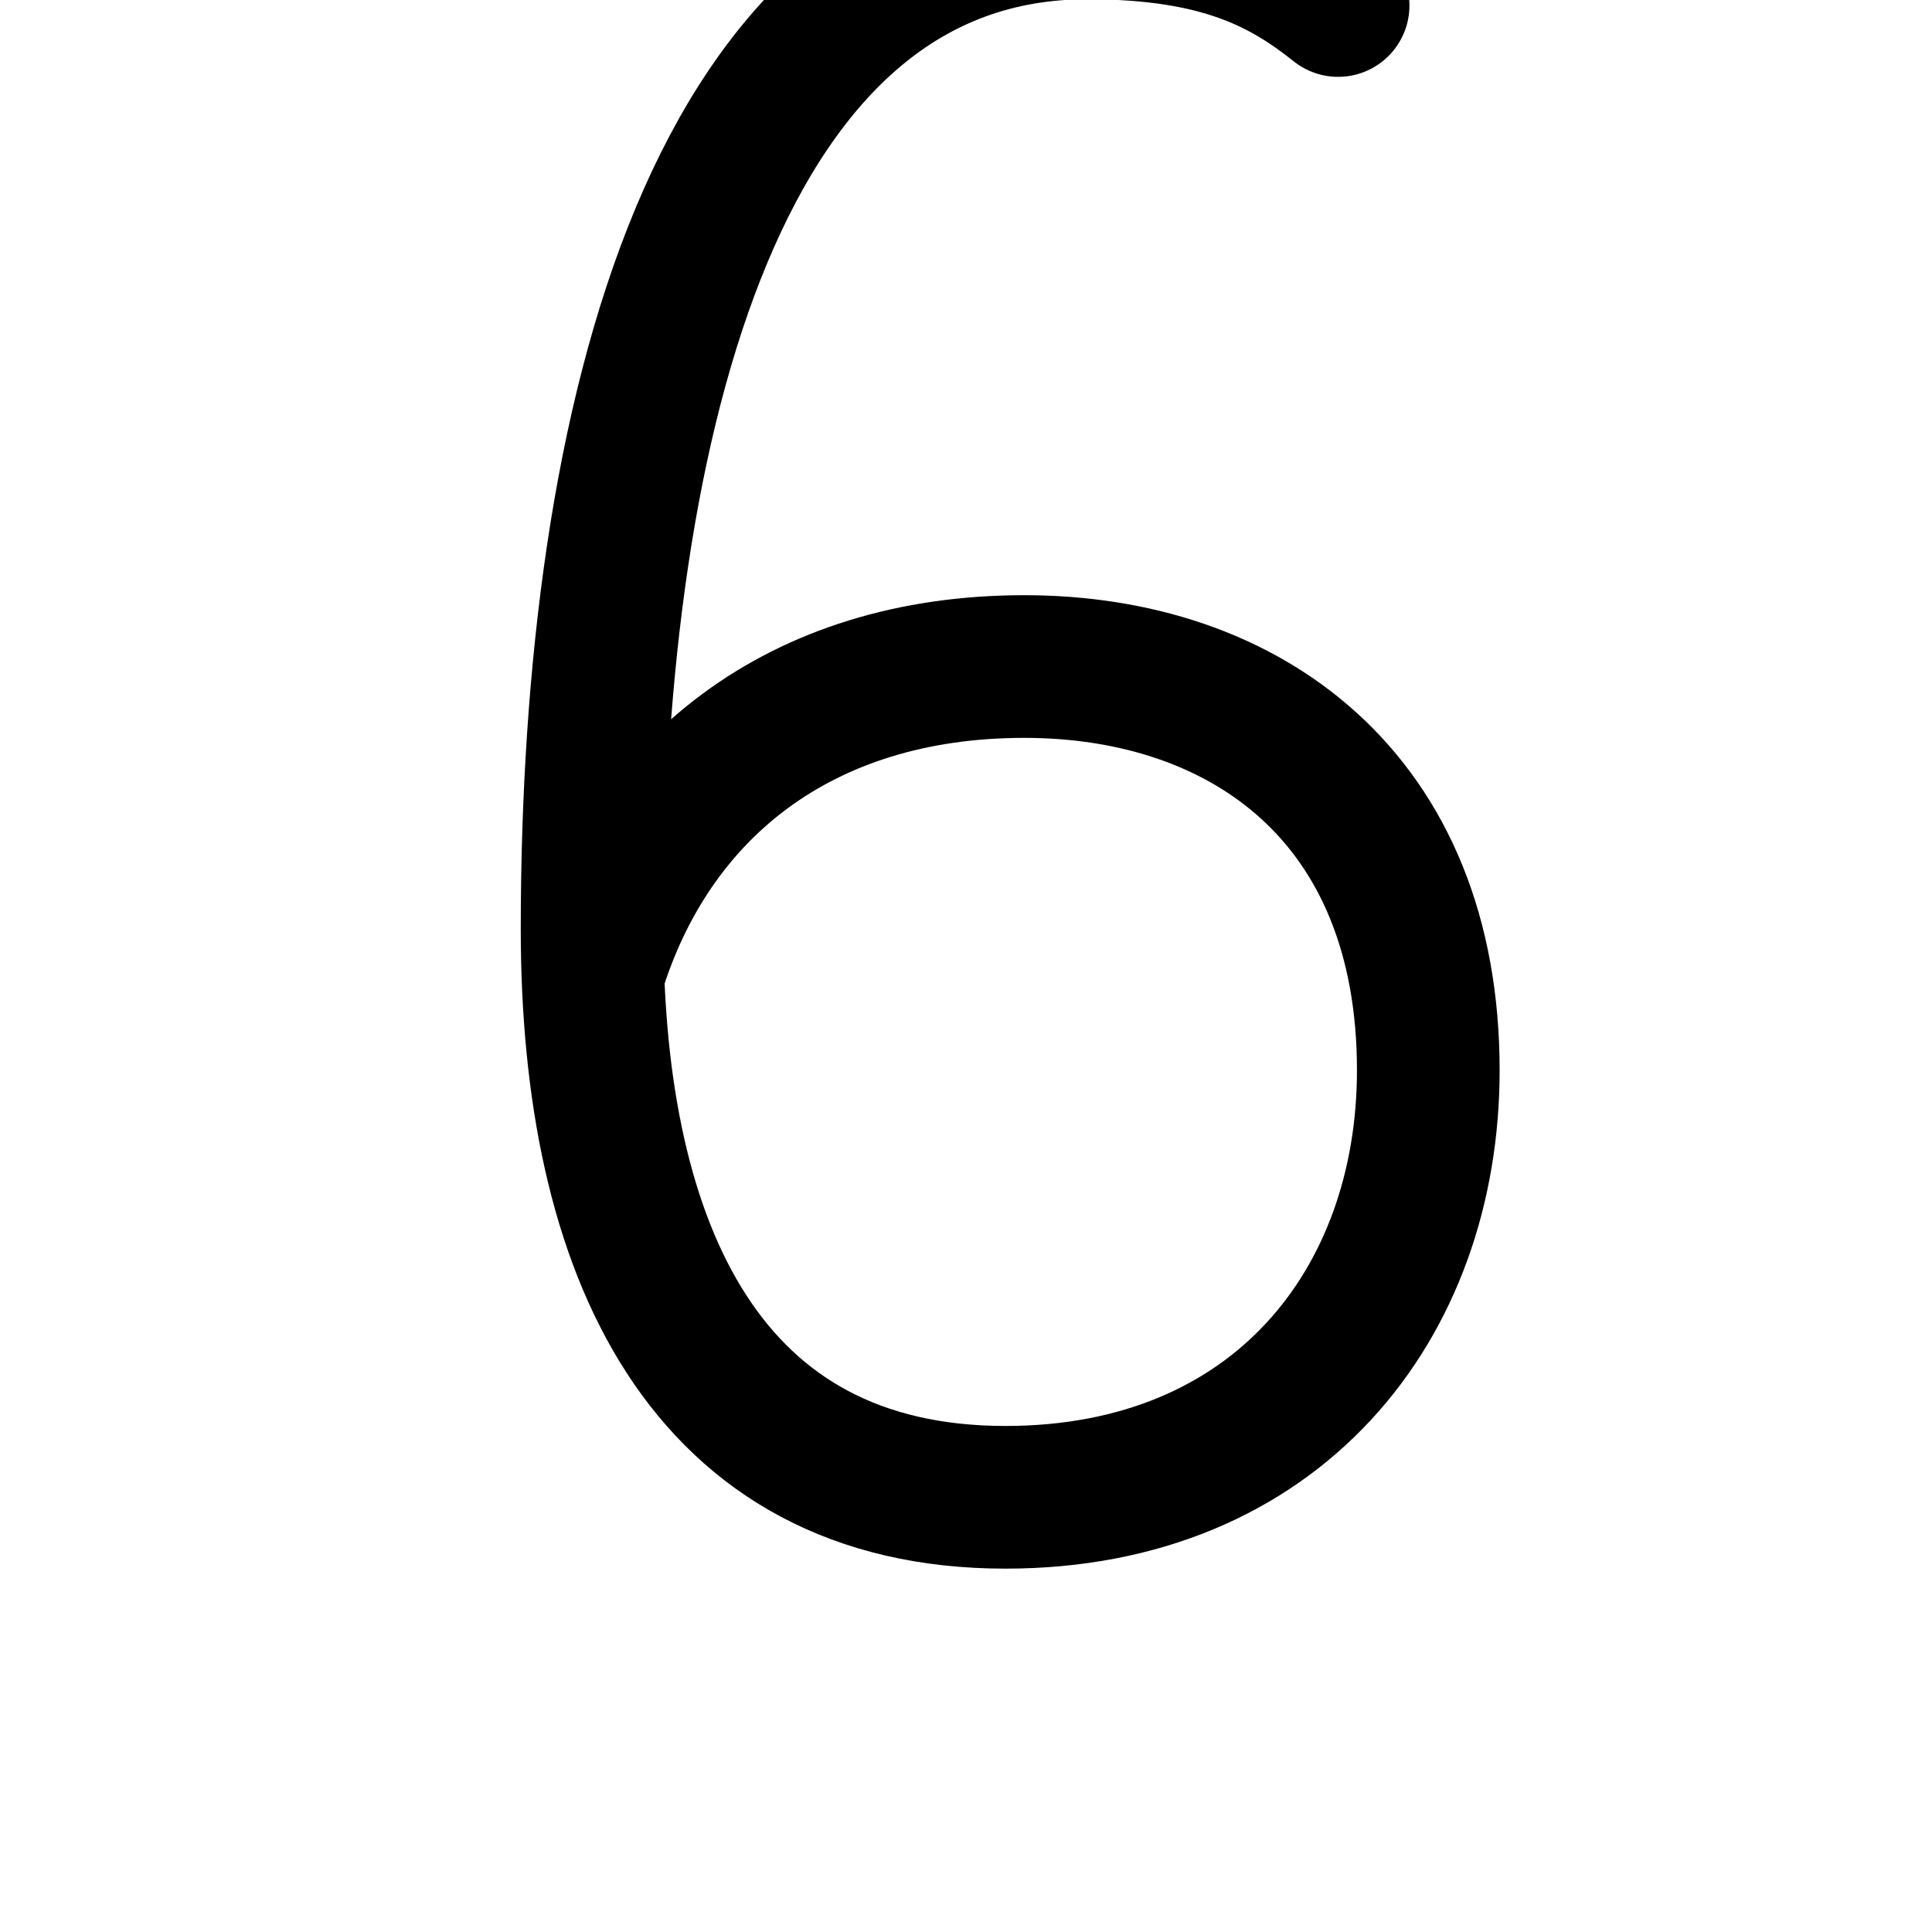
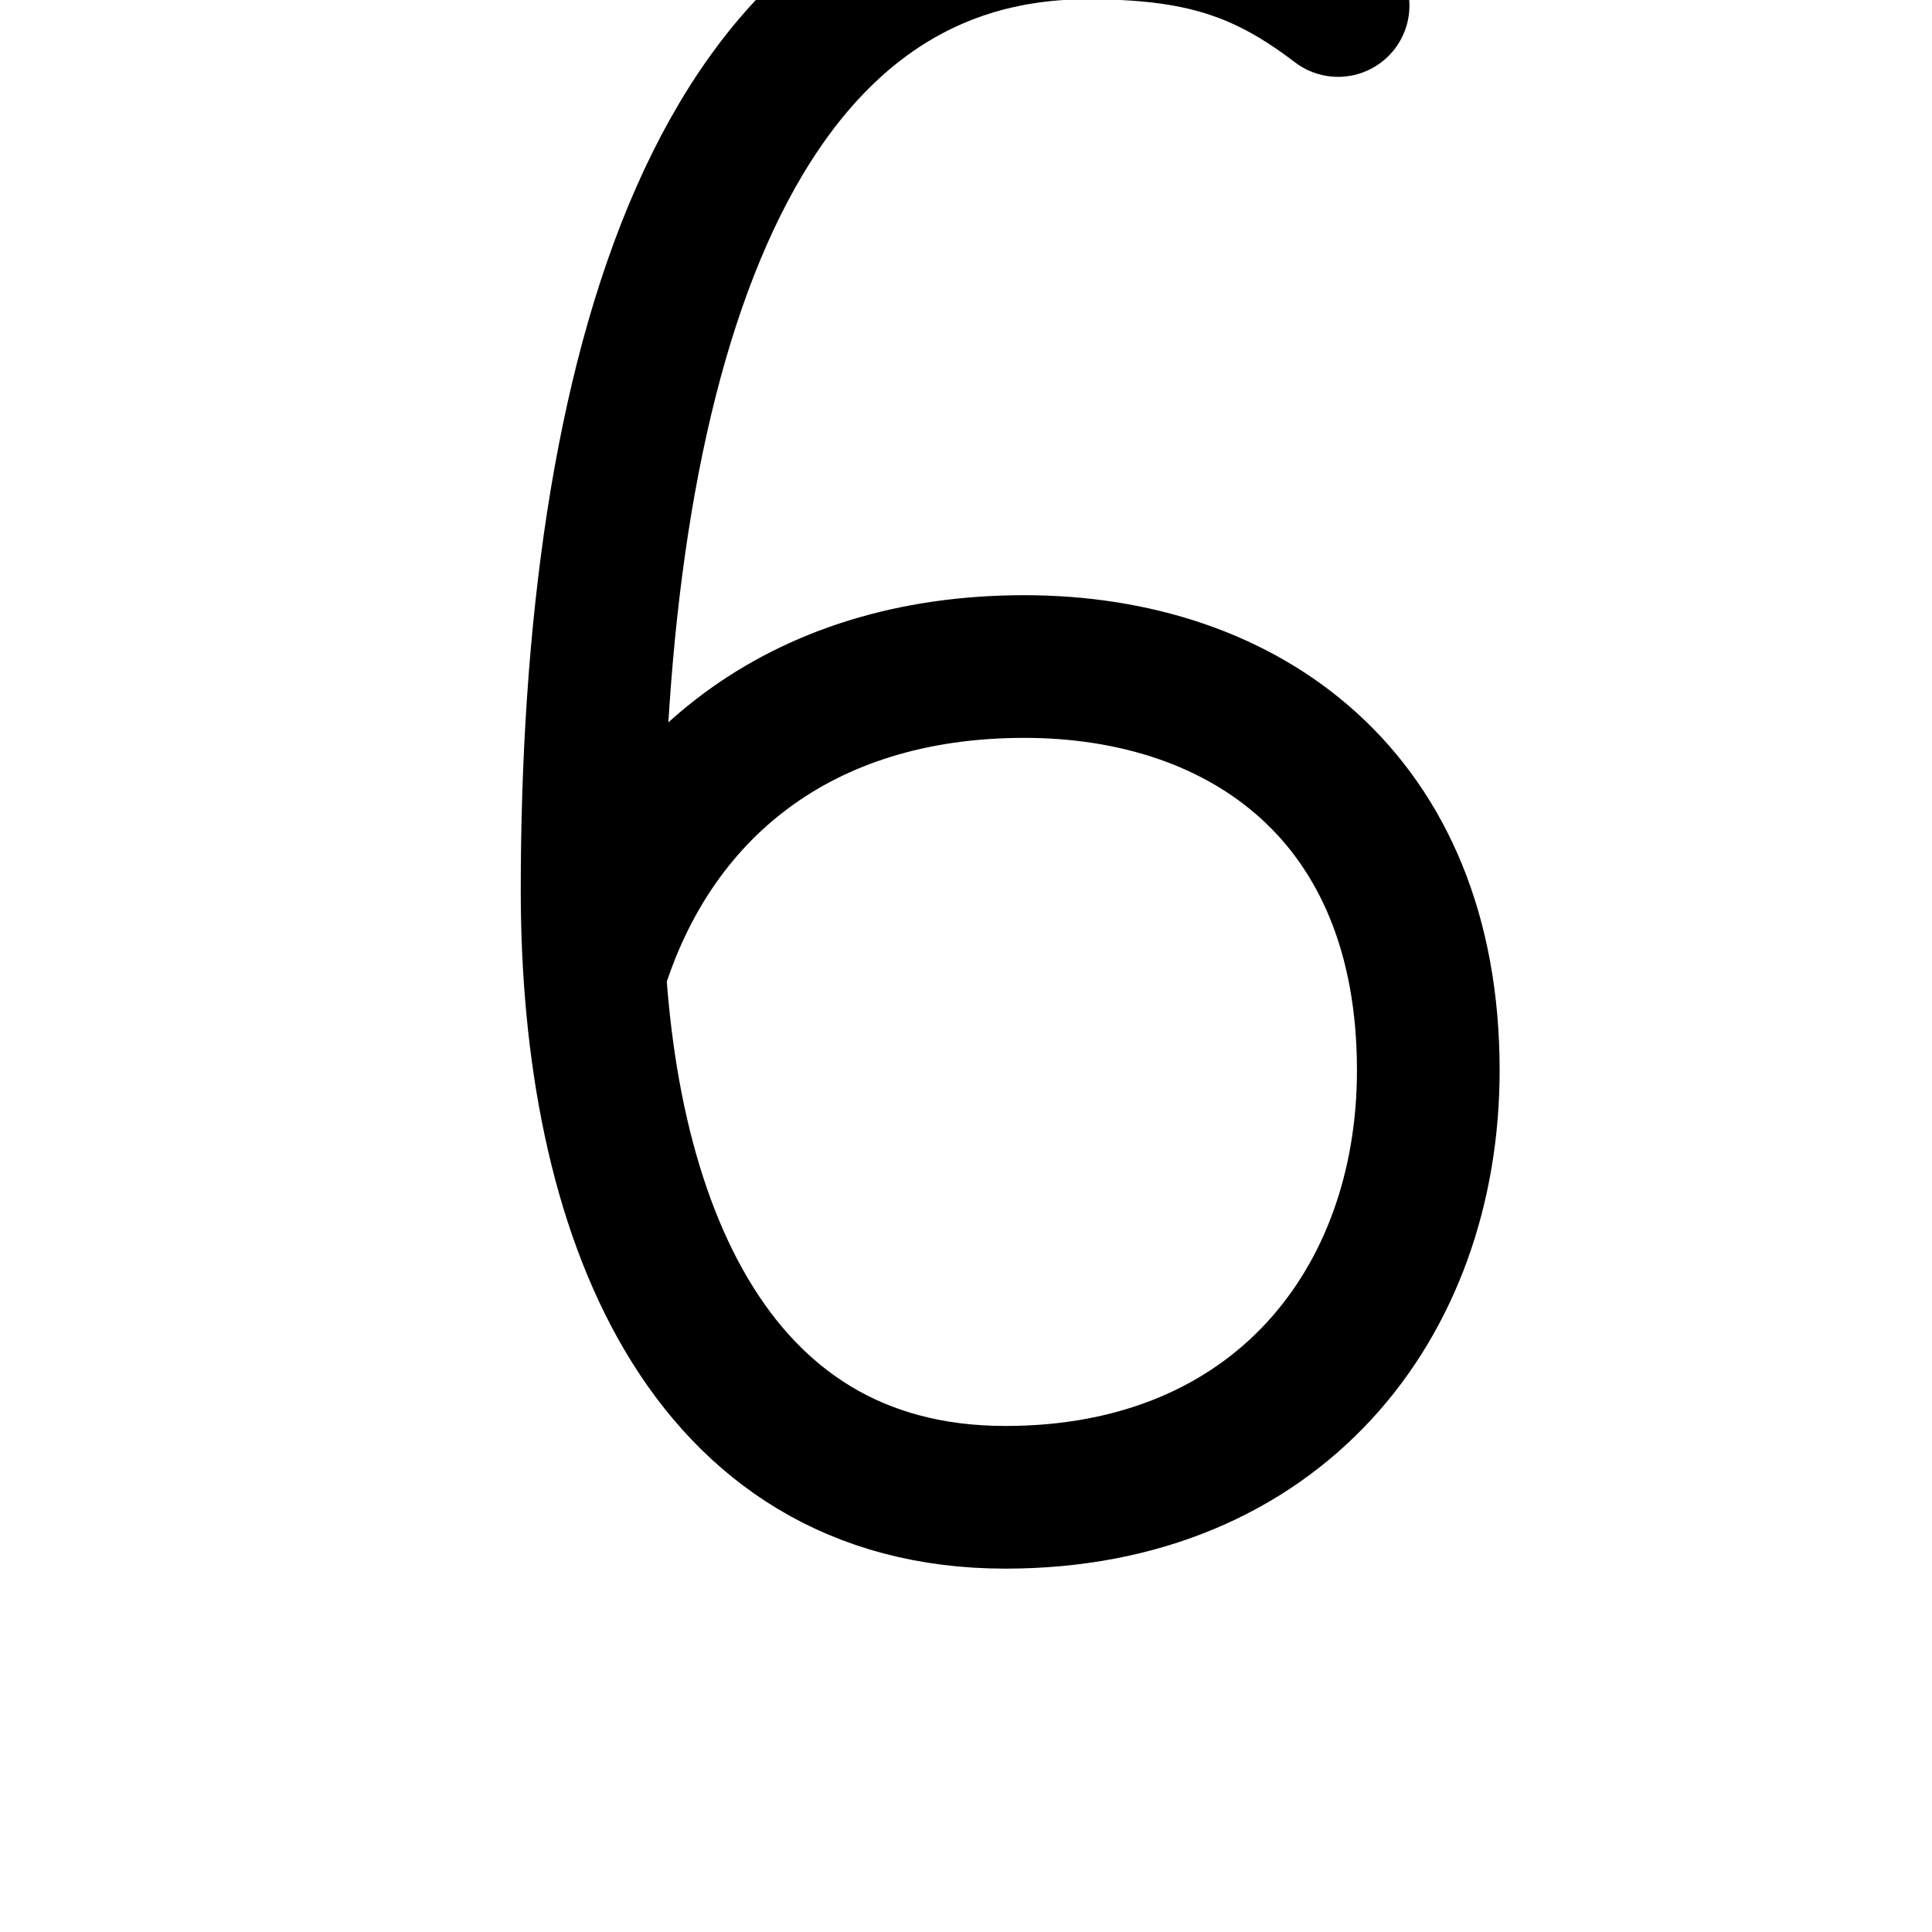
<svg xmlns="http://www.w3.org/2000/svg" version="1.1" viewBox="-10 0 1000 1000" id="svg2" width="1000" height="1000">
  <defs id="defs10" />
  <g id="g4720" transform="matrix(1.0663,0,0,-1.0663,68.33568,1499.684)" style="opacity:0.451" />
  <g transform="matrix(1,0,0,-1,0,1418)" id="g4" />
  <g id="g4720-4" transform="matrix(1.0663,0,0,-1.0663,136.9952,1604.197)" style="opacity:0.451" />
  <g transform="matrix(1,0,0,-1,68.65956,1522.513)" id="g4-5" />
  <g id="g4720-8" transform="matrix(1.0663,0,0,-1.0663,273.677,1612.402)" style="opacity:0.451" />
  <g transform="matrix(1,0,0,-1,205.3414,1530.718)" id="g4-4" />
-   <path style="fill:none;fill-rule:evenodd;stroke:#000000;stroke-width:73.846;stroke-linecap:round;stroke-linejoin:round;stroke-miterlimit:4;stroke-dasharray:none;stroke-opacity:1" d="M 682.601,2.852 C 654.807,-19.279 621.773,-37.307 552.763,-37.307 c -190.745,0 -256.296,251.647 -256.296,518.153 0,167.061 59.079,294.153 213.946,294.153 140.516,0 218.869,-100.08 218.869,-221 0,-141.425 -94.774,-209 -209.115,-209 -116.663,0 -194.388,63.827 -223.218,158.801" id="path4139" />
+   <path style="fill:none;fill-rule:evenodd;stroke:#000000;stroke-width:73.846;stroke-linecap:round;stroke-linejoin:round;stroke-miterlimit:4;stroke-dasharray:none;stroke-opacity:1" d="M 682.601,2.852 C 643.898,-26.697 610.81,-37.307 552.763,-37.307 c -190.745,0 -256.296,231.647 -256.296,498.153 0,167.061 59.079,314.153 213.946,314.153 140.516,0 218.869,-100.08 218.869,-221 0,-141.425 -94.774,-209 -209.115,-209 -116.663,0 -193.524,63.642 -222.355,158.616" id="path4139" />
</svg>
